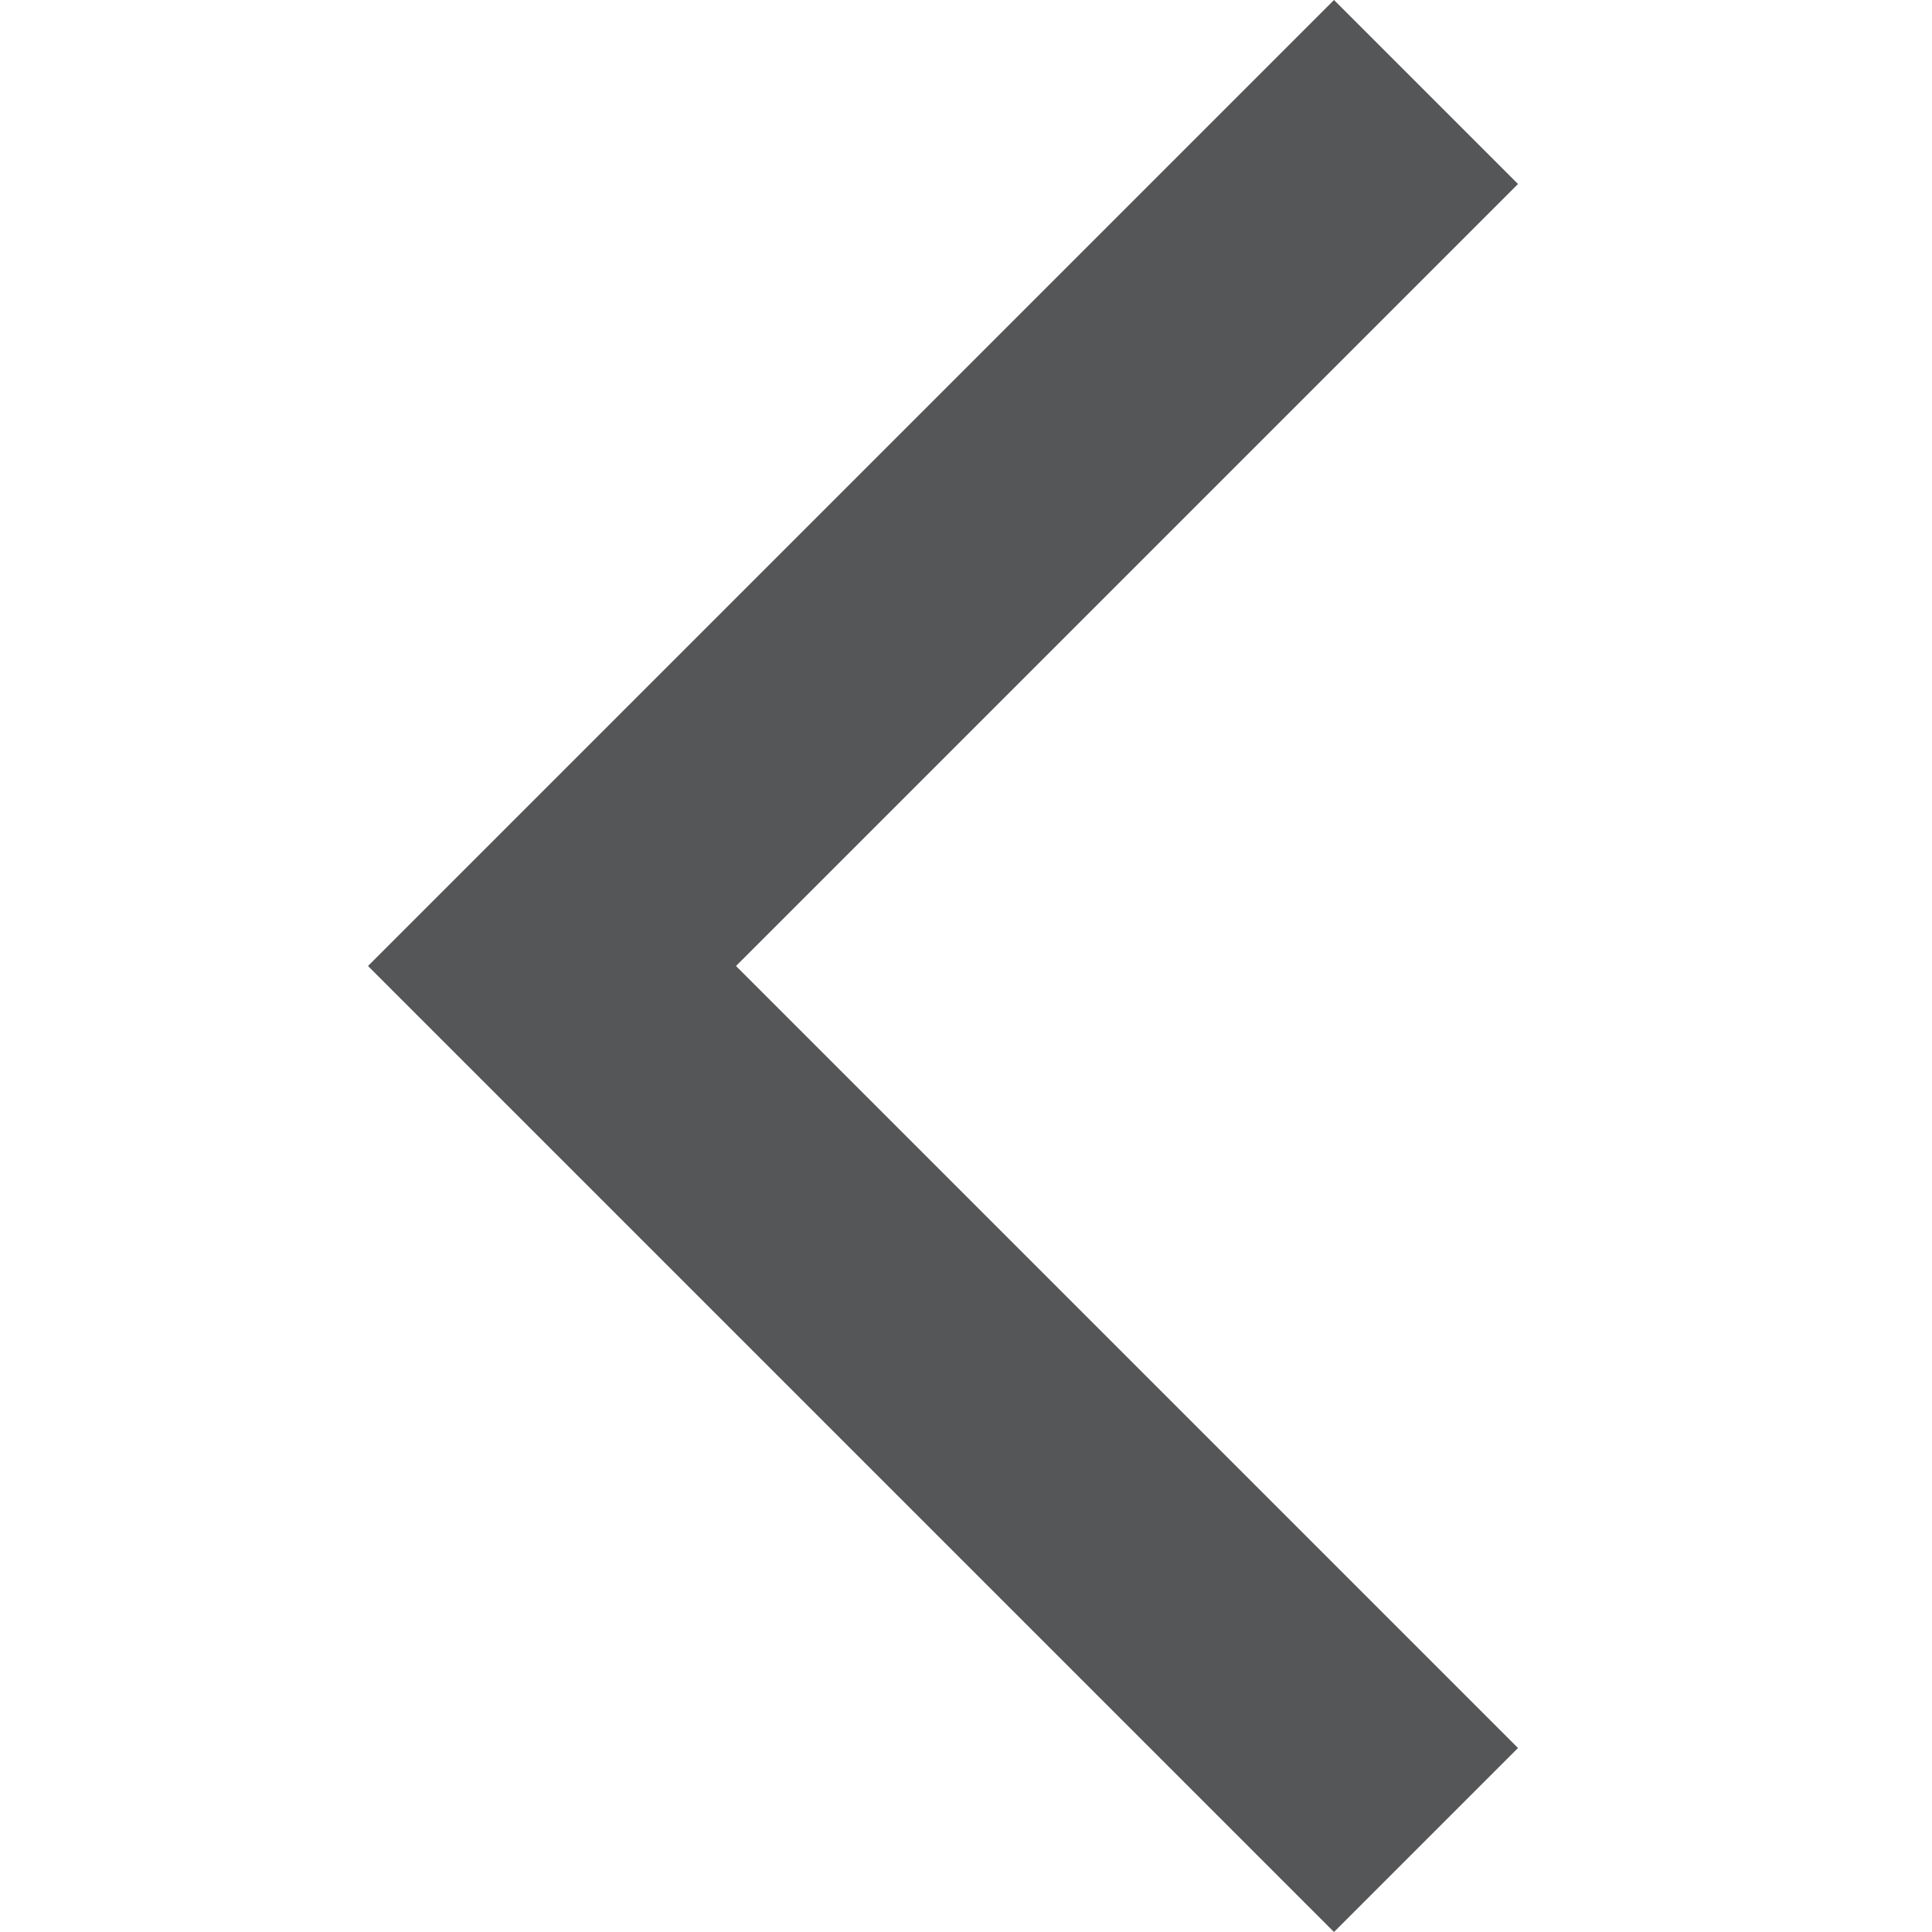
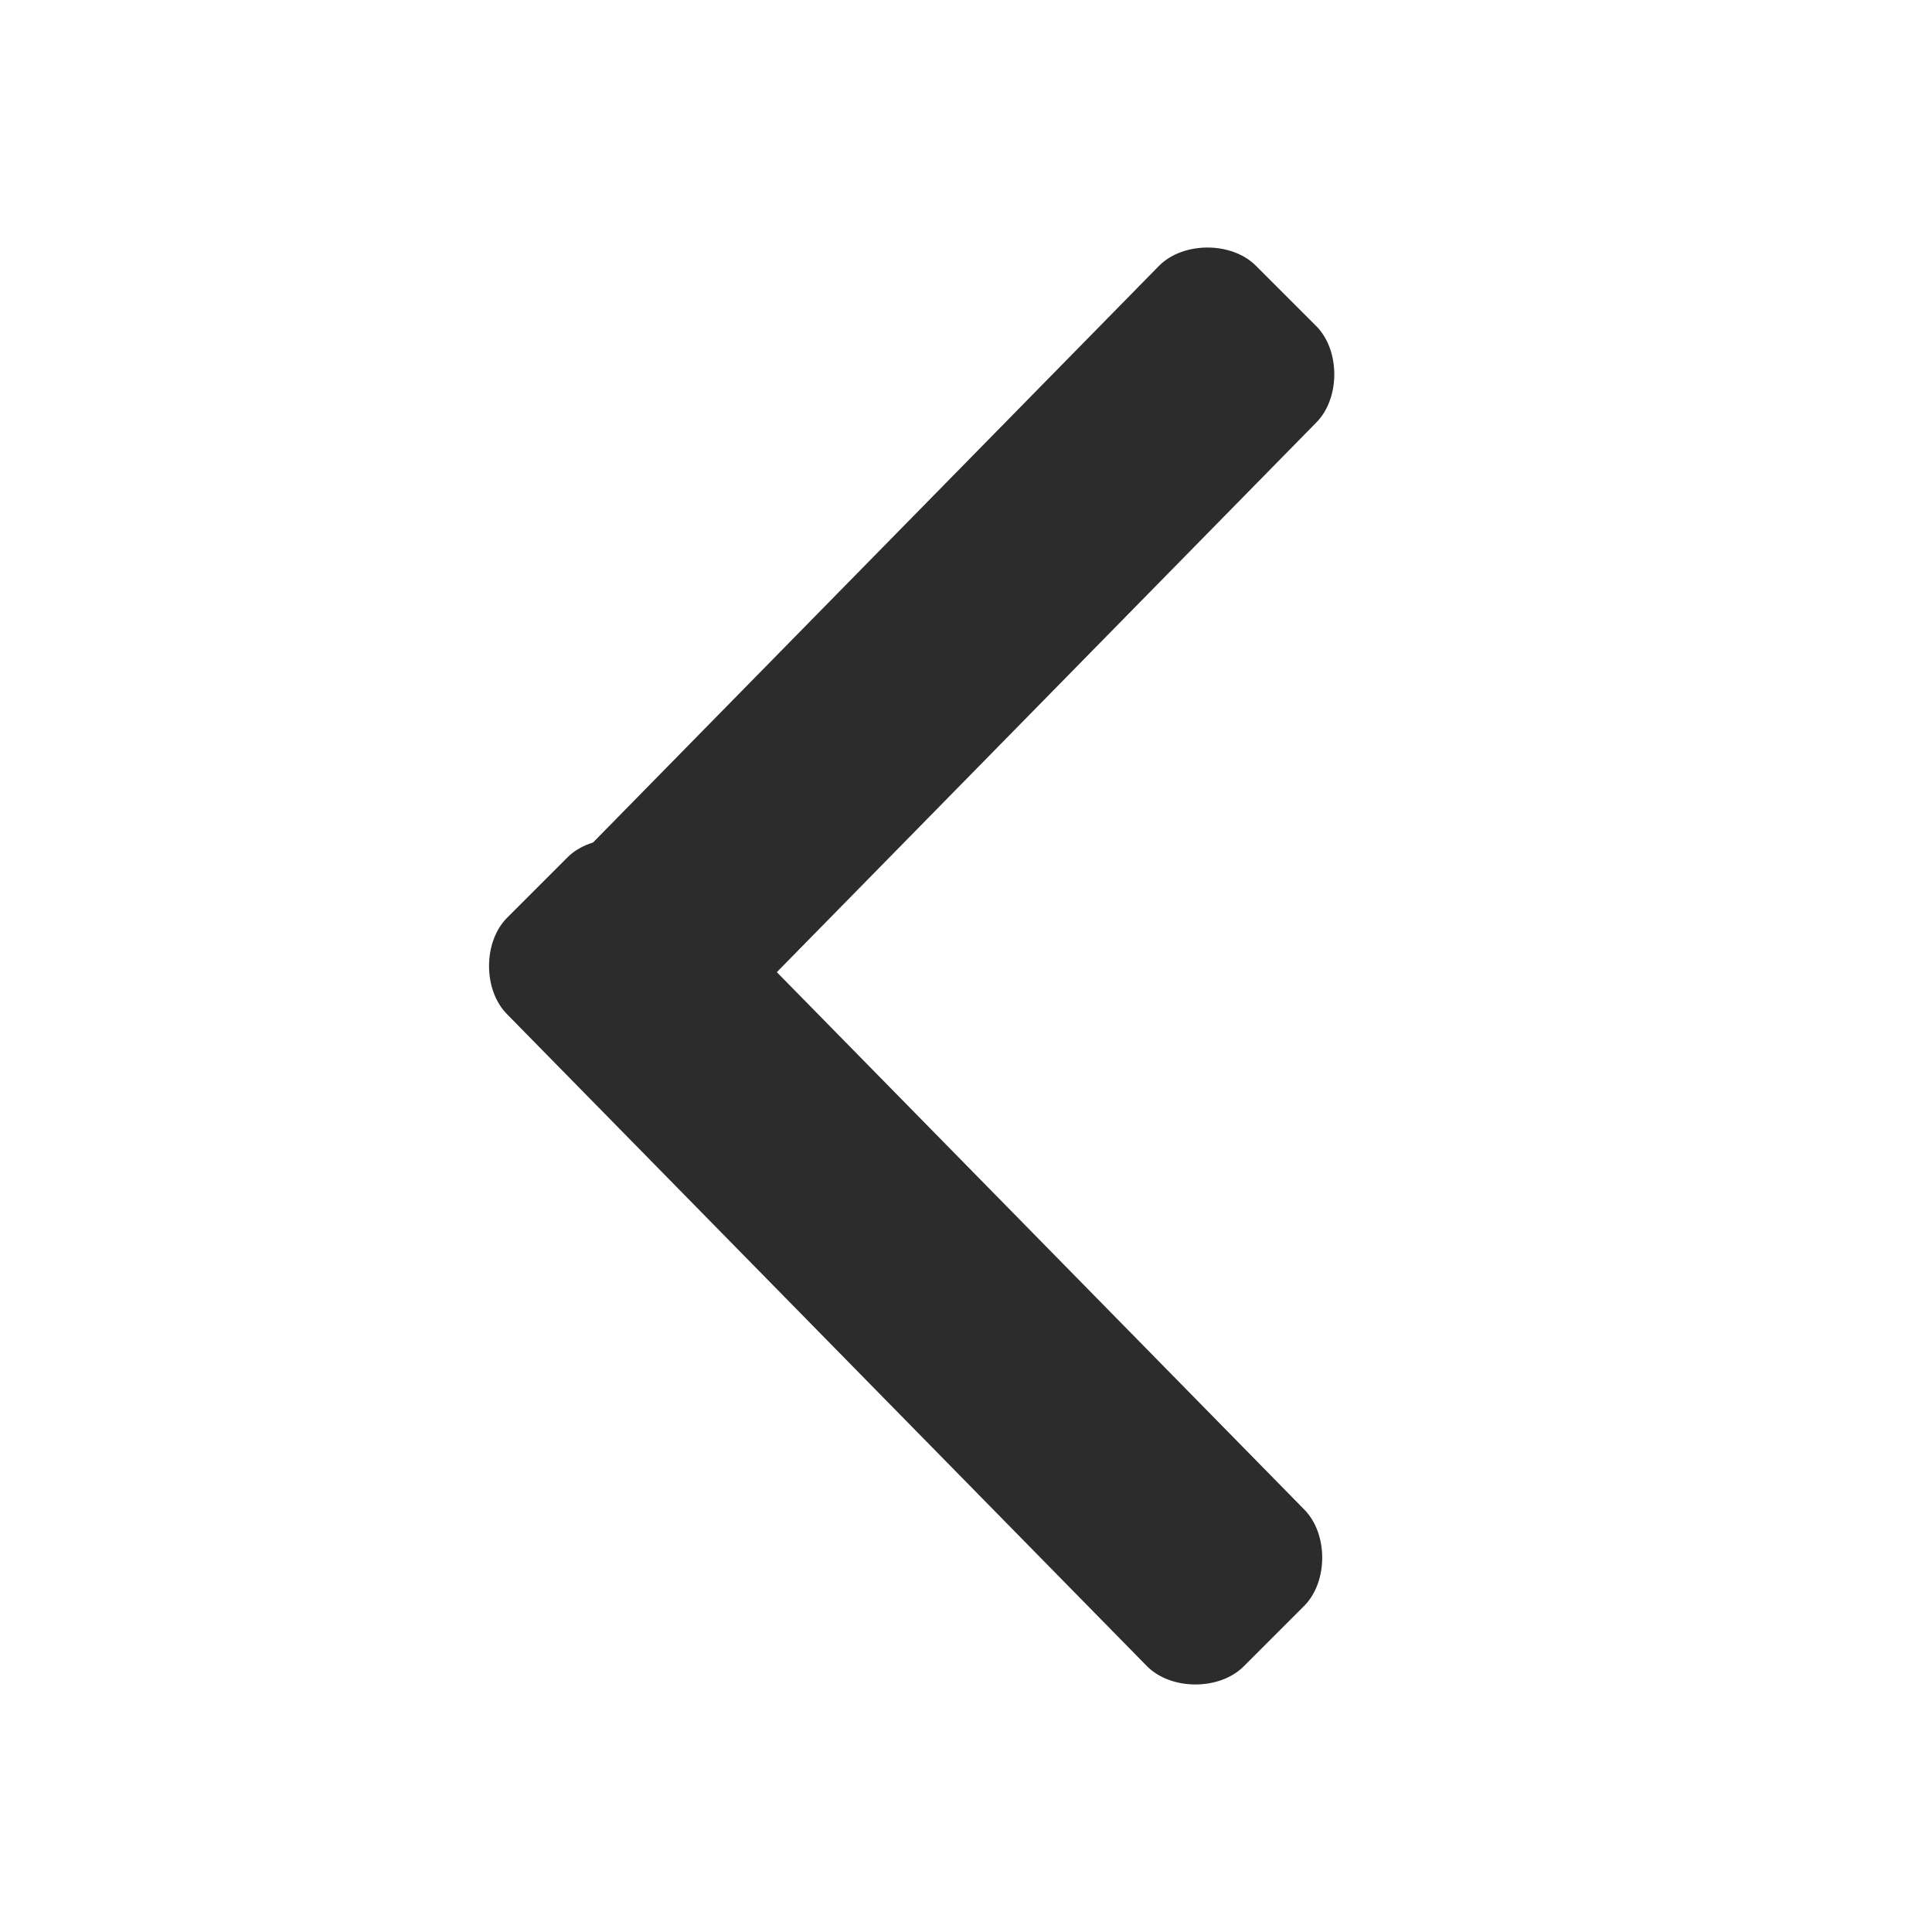
- <svg xmlns="http://www.w3.org/2000/svg" t="1535422724454" class="icon" style="" viewBox="0 0 1024 1024" version="1.1" p-id="4852" width="64" height="64">
+ <svg xmlns="http://www.w3.org/2000/svg" t="1543569122252" class="icon" style="" viewBox="0 0 1024 1024" version="1.1" p-id="5048" width="128" height="128">
  <defs>
    <style type="text/css" />
  </defs>
-   <path d="M195.048 512 707.048 0 804.571 97.524 390.095 512 804.571 926.476 707.048 1024Z" p-id="4853" fill="#555657" />
+   <path d="M307.2 569.6l-32-32c-19.2-12.8-19.2-38.4 0-51.2l339.2-345.6c12.8-12.8 38.4-12.8 51.2 0l32 32c12.8 12.8 12.8 38.4 0 51.2L358.4 569.6c-12.8 12.8-38.4 12.8-51.2 0z" fill="#2c2c2c" p-id="5049" />
+   <path d="M268.8 486.4l32-32c12.8-12.8 38.4-12.8 51.2 0l339.2 345.6c12.8 12.8 12.8 38.4 0 51.2l-32 32c-12.8 12.8-38.4 12.8-51.2 0L268.8 537.6c-12.8-12.8-12.8-38.4 0-51.2z" fill="#2c2c2c" p-id="5050" />
</svg>
